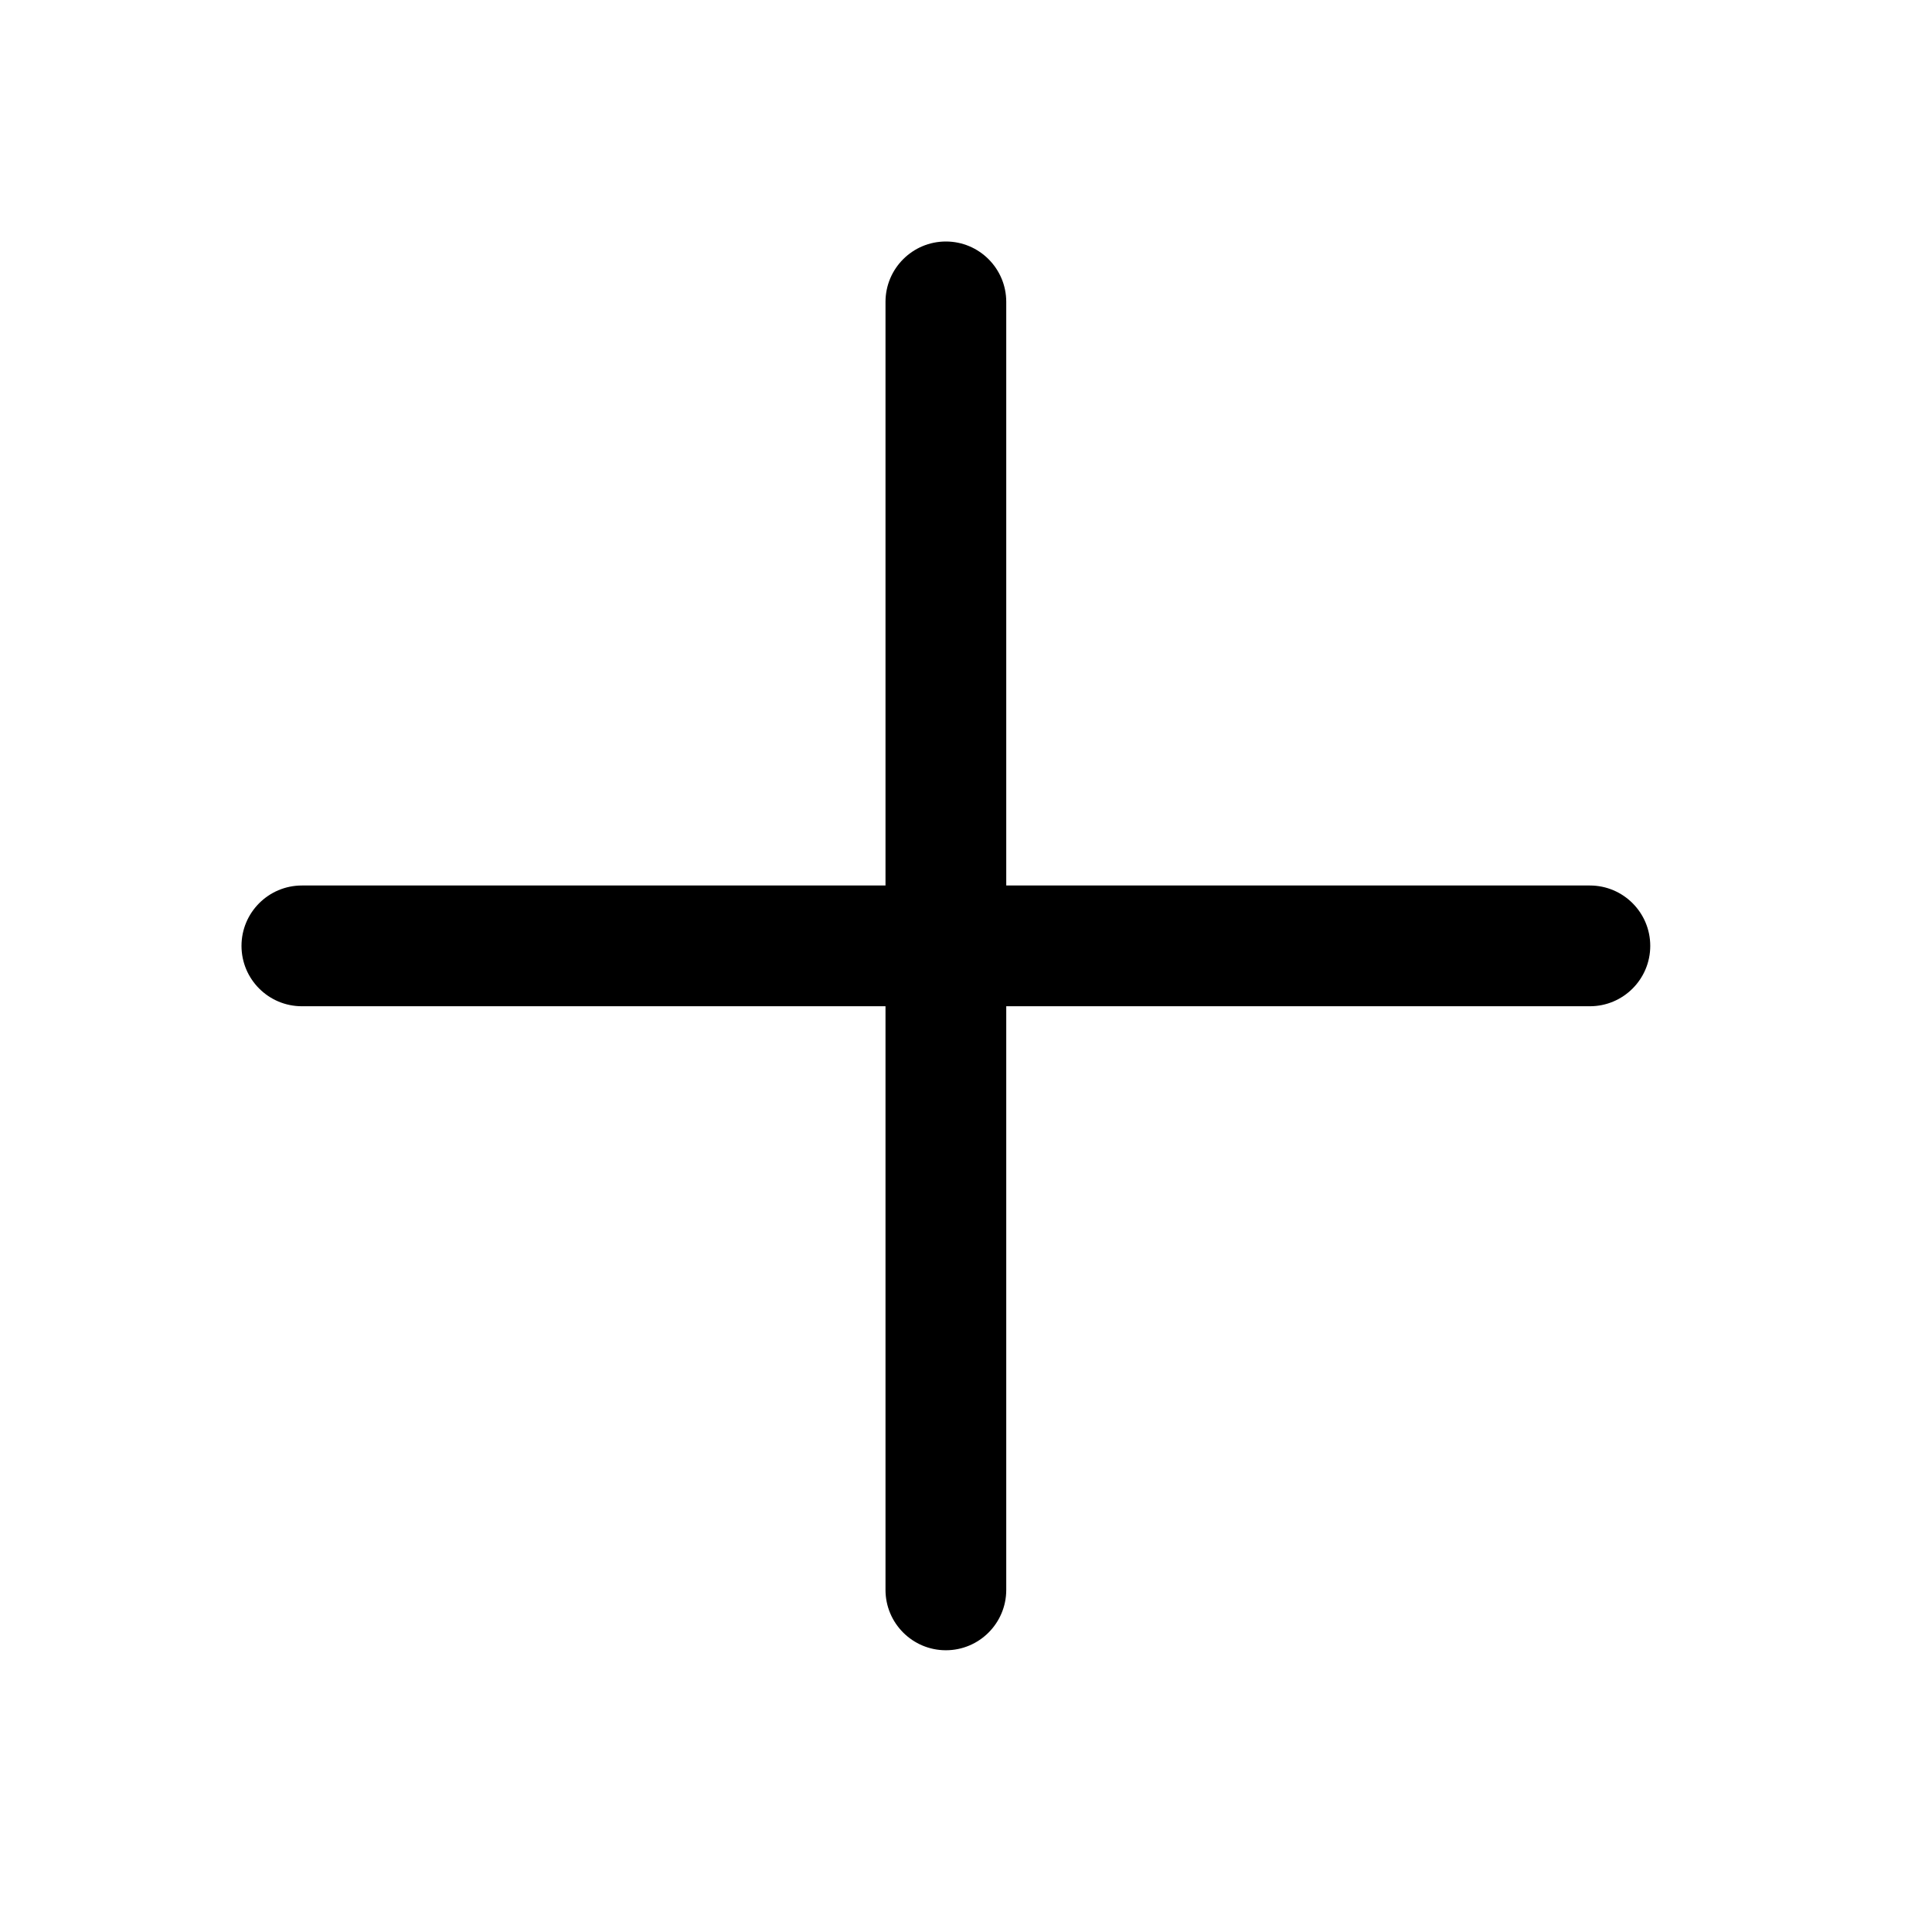
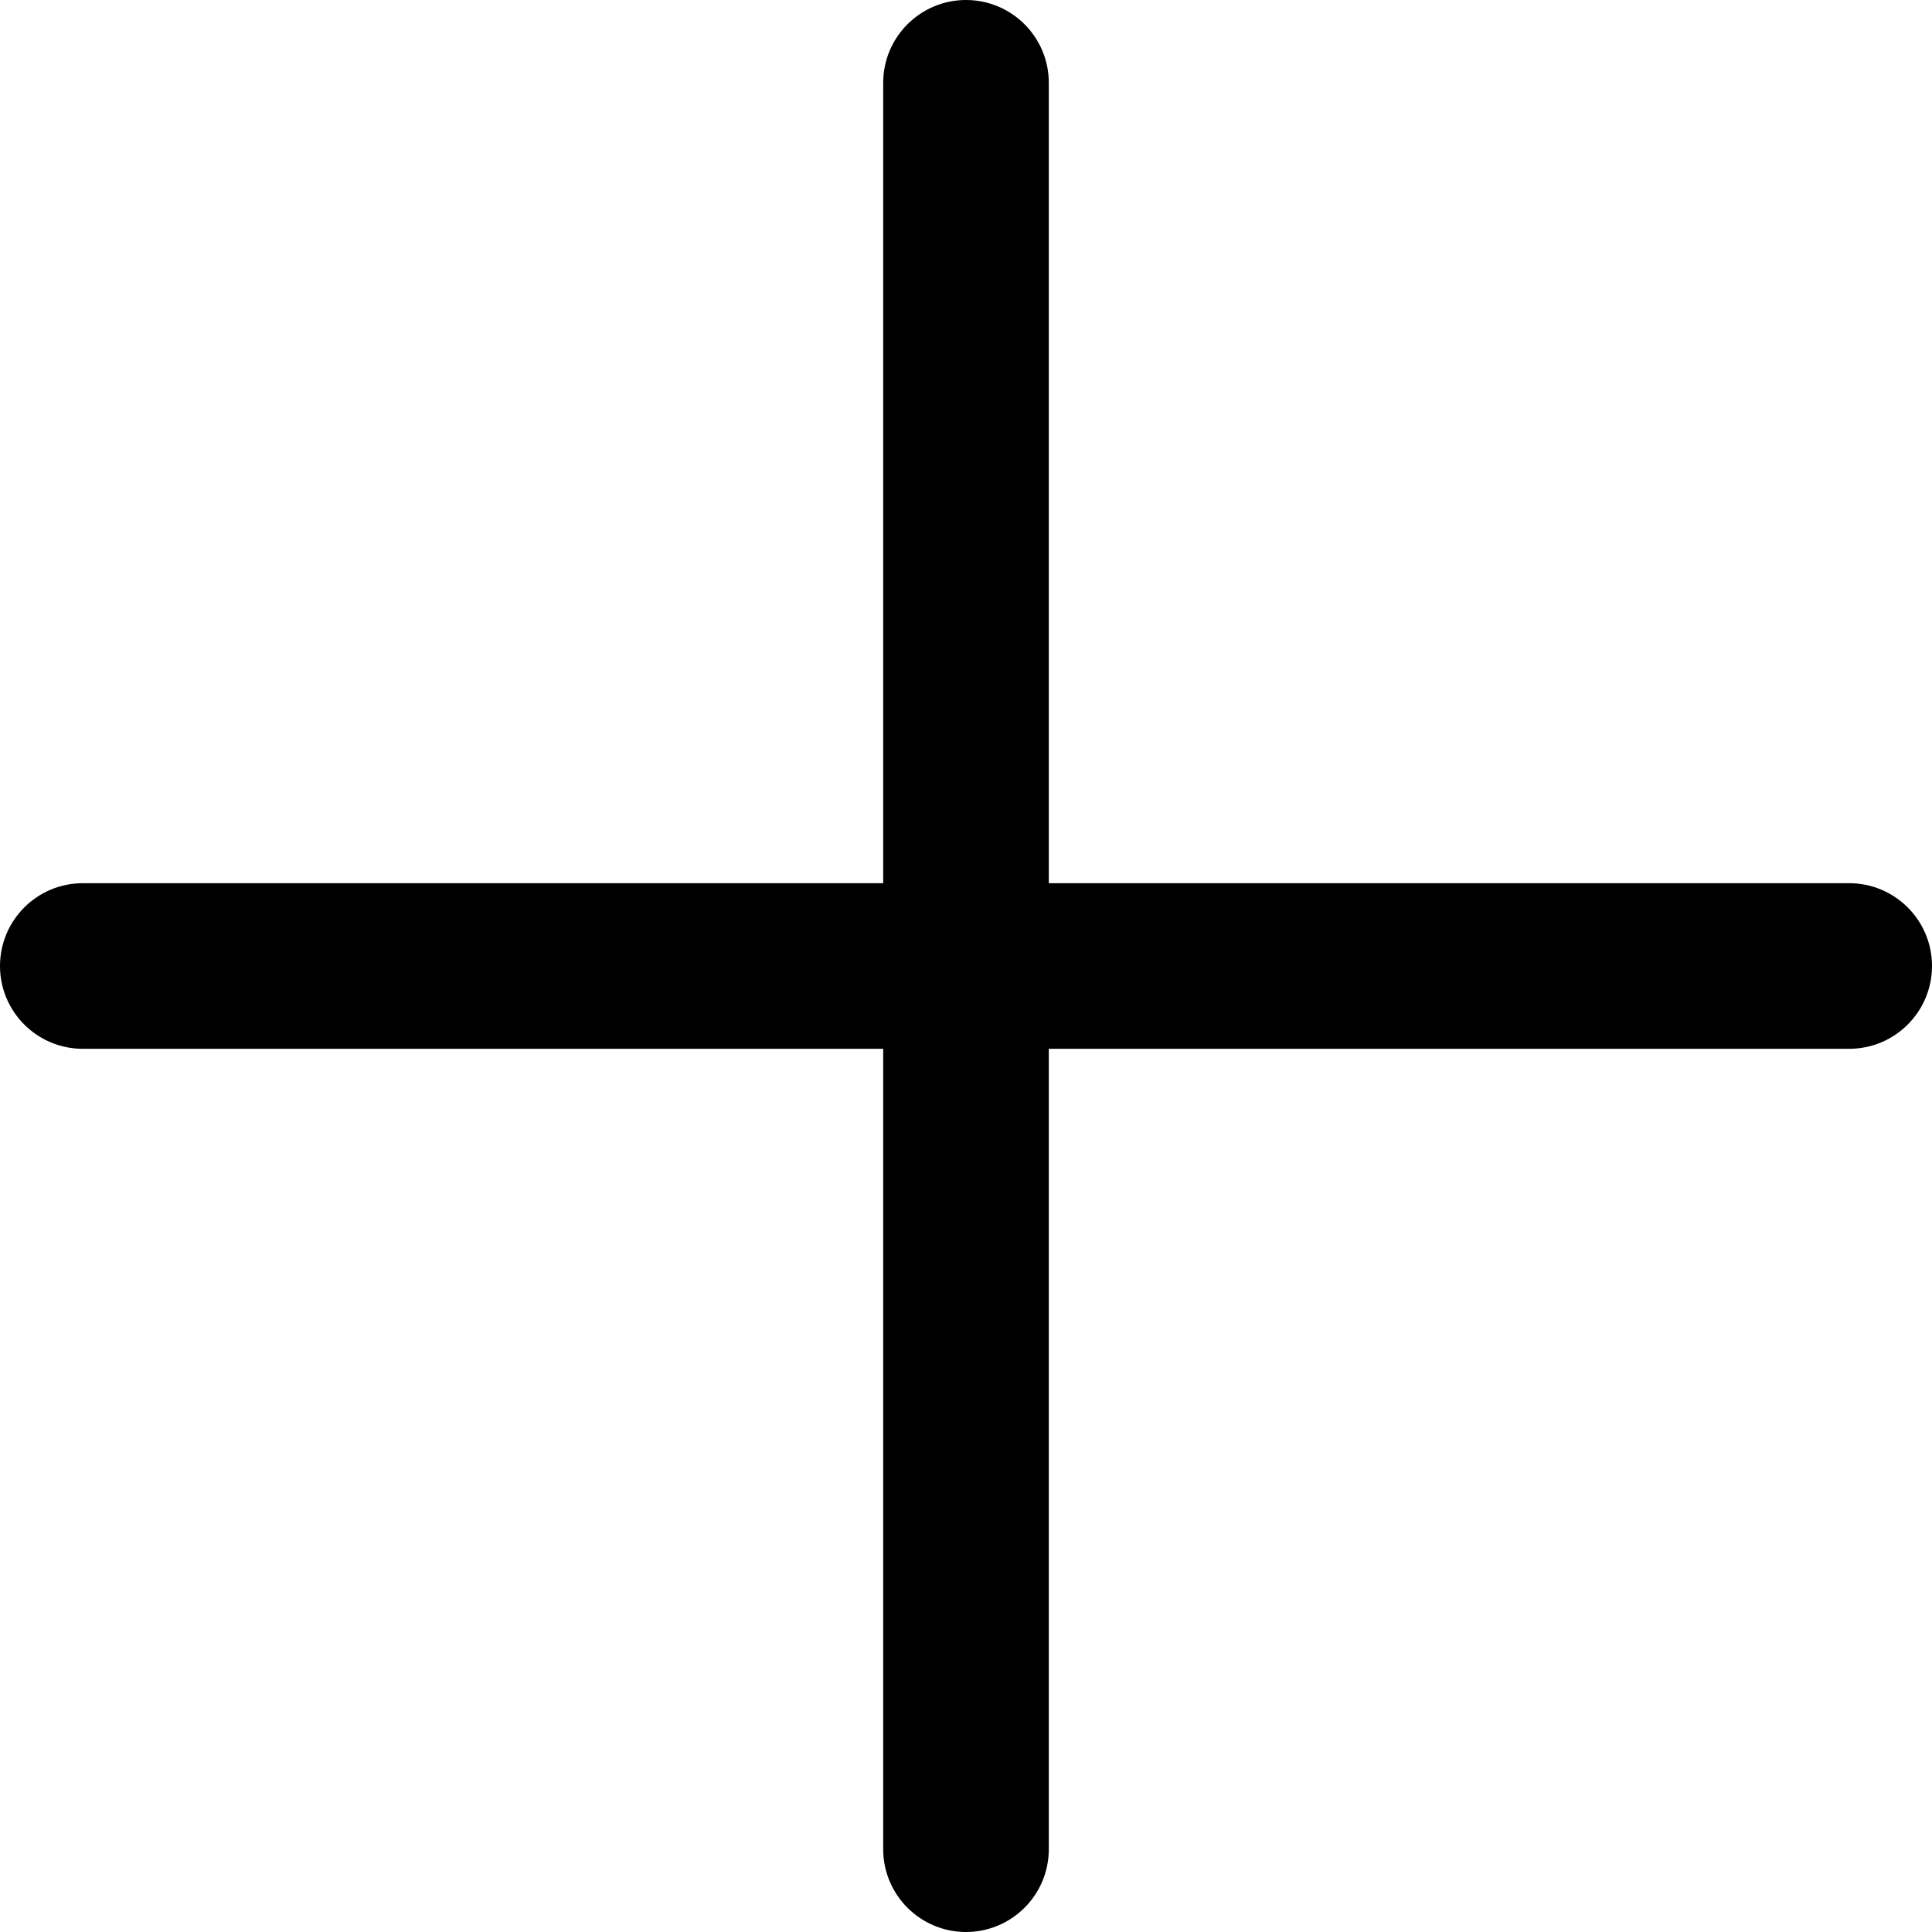
- <svg xmlns="http://www.w3.org/2000/svg" clip-rule="evenodd" fill-rule="evenodd" stroke-linejoin="round" stroke-miterlimit="2" viewBox="0 0 24 24">
+ <svg xmlns="http://www.w3.org/2000/svg" clip-rule="evenodd" fill-rule="evenodd" stroke-linejoin="round" stroke-miterlimit="2" viewBox="3 3 17.5 17.5">
  <path d="m11 11h-7.25c-.414 0-.75.336-.75.75s.336.75.75.75h7.25v7.25c0 .414.336.75.75.75s.75-.336.75-.75v-7.25h7.25c.414 0 .75-.336.75-.75s-.336-.75-.75-.75h-7.25v-7.25c0-.414-.336-.75-.75-.75s-.75.336-.75.75z" fill-rule="nonzero" />
</svg>
